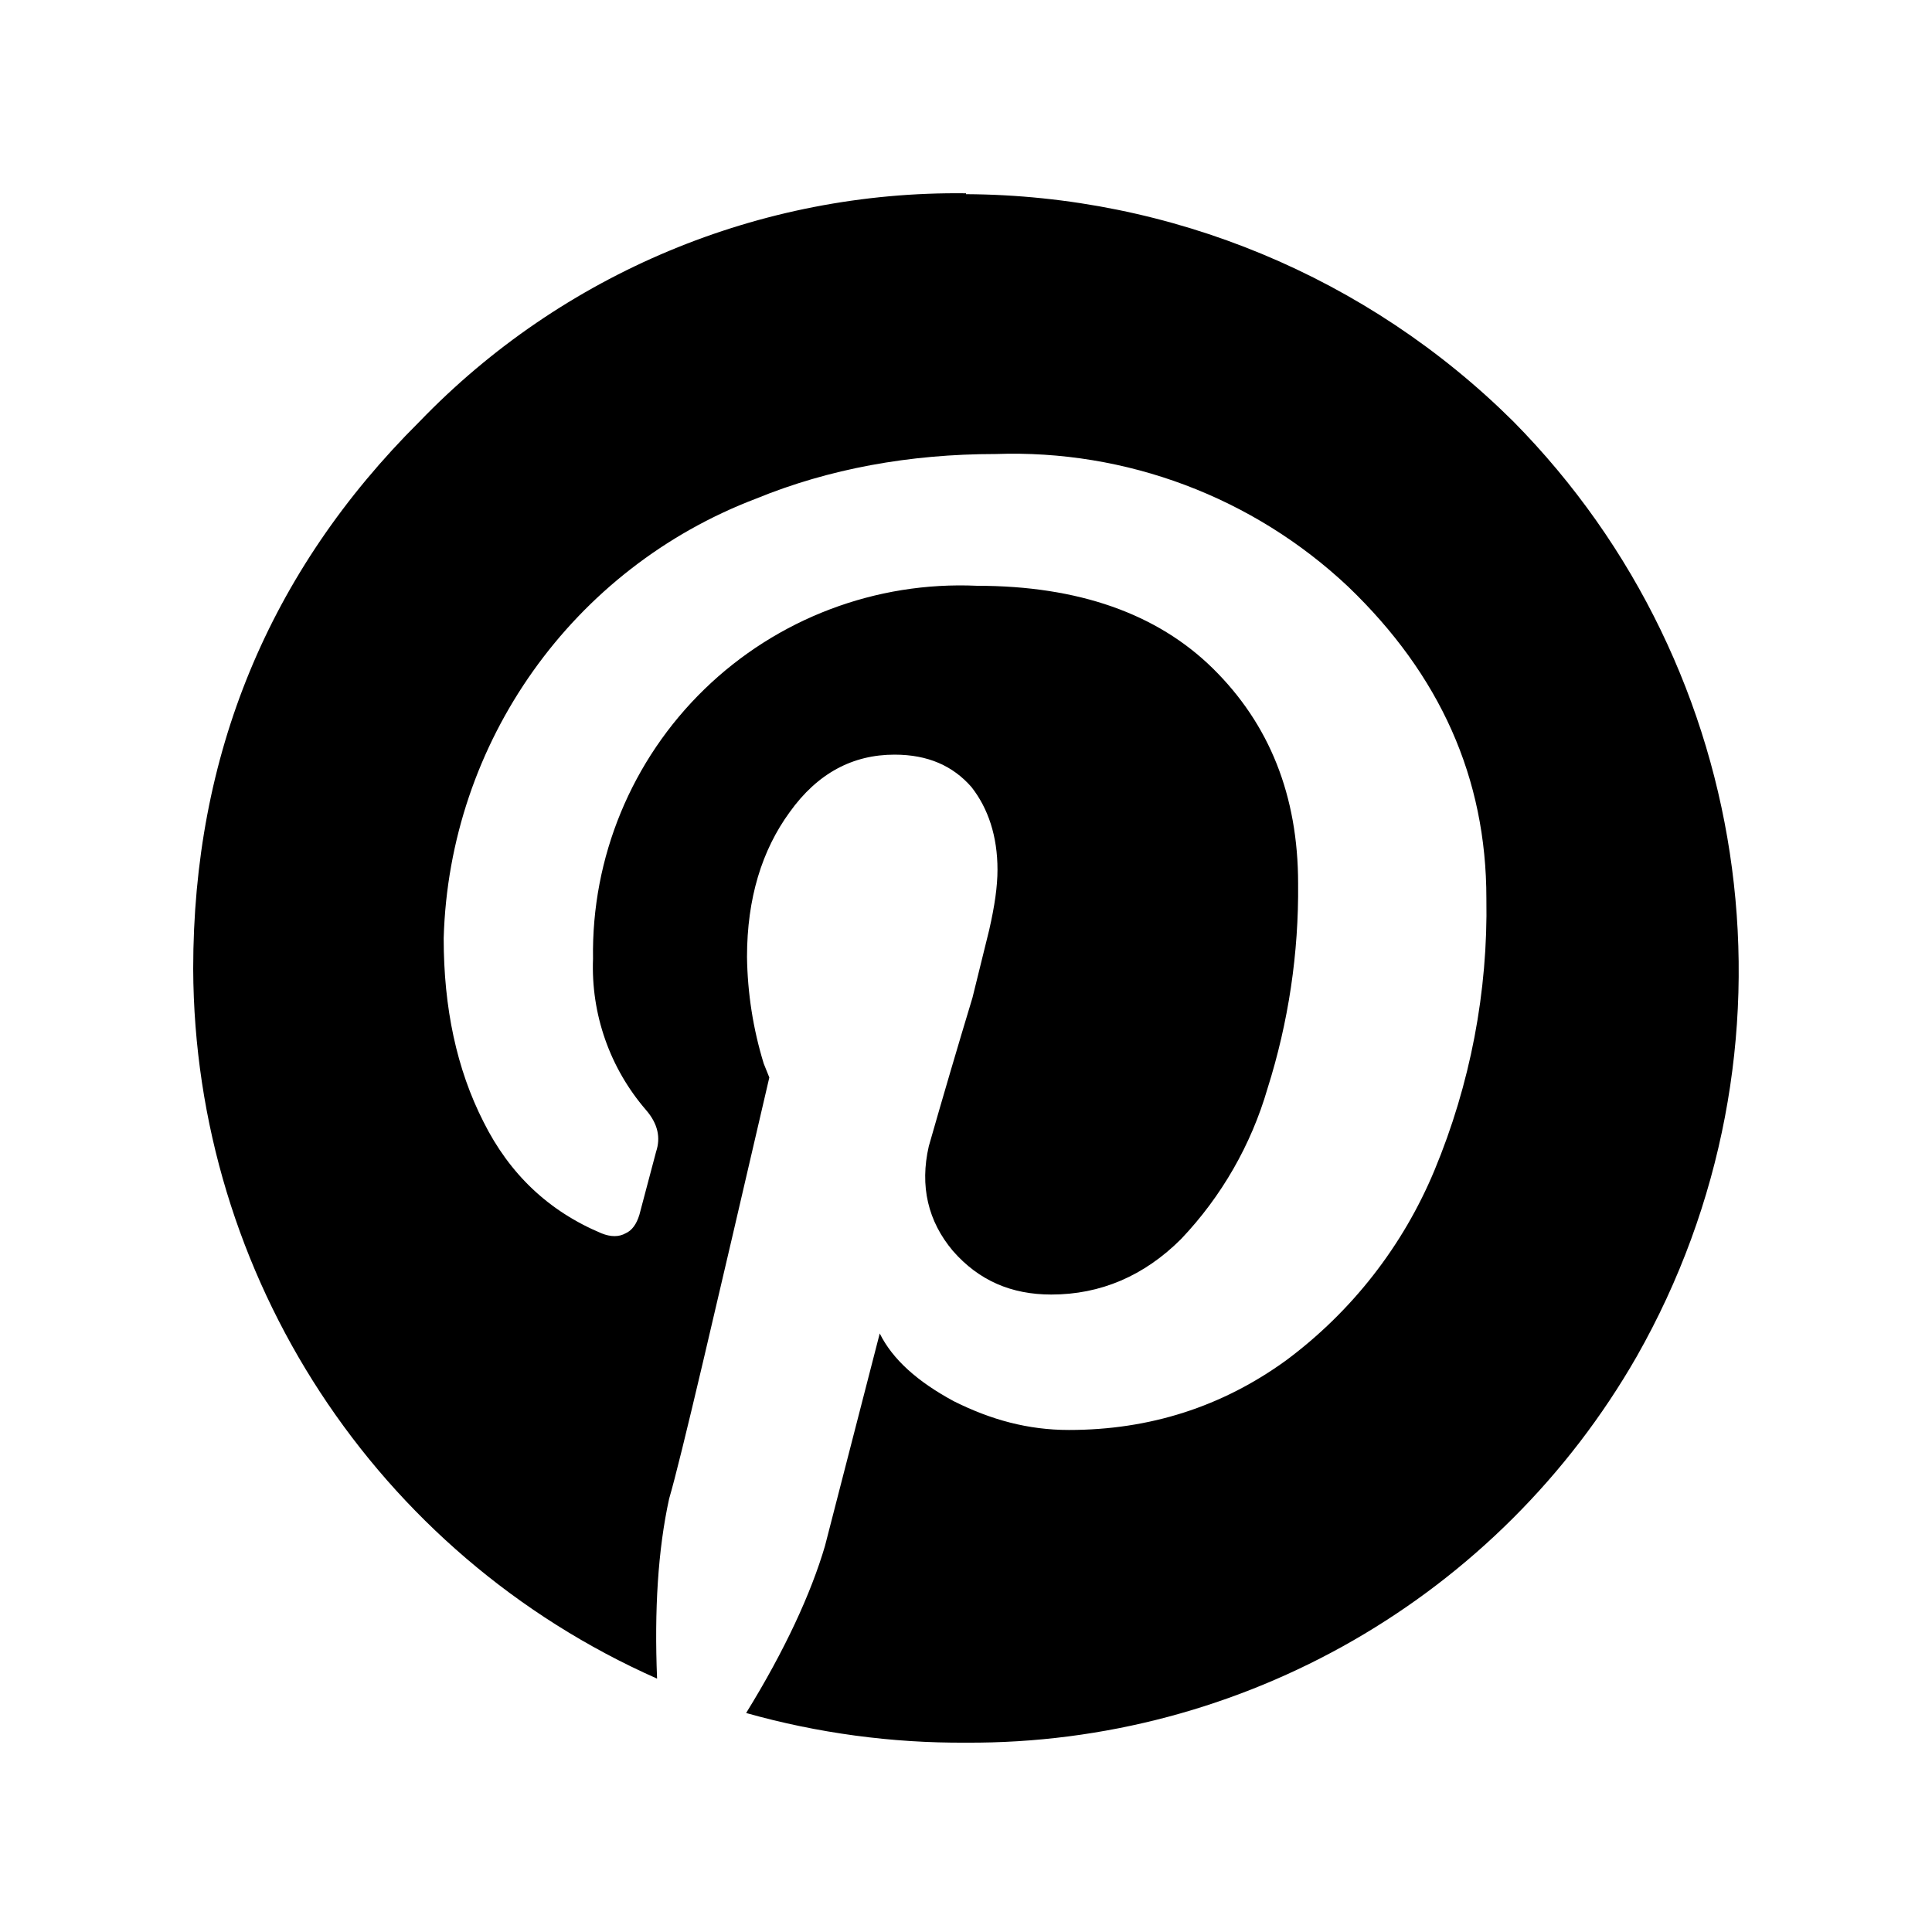
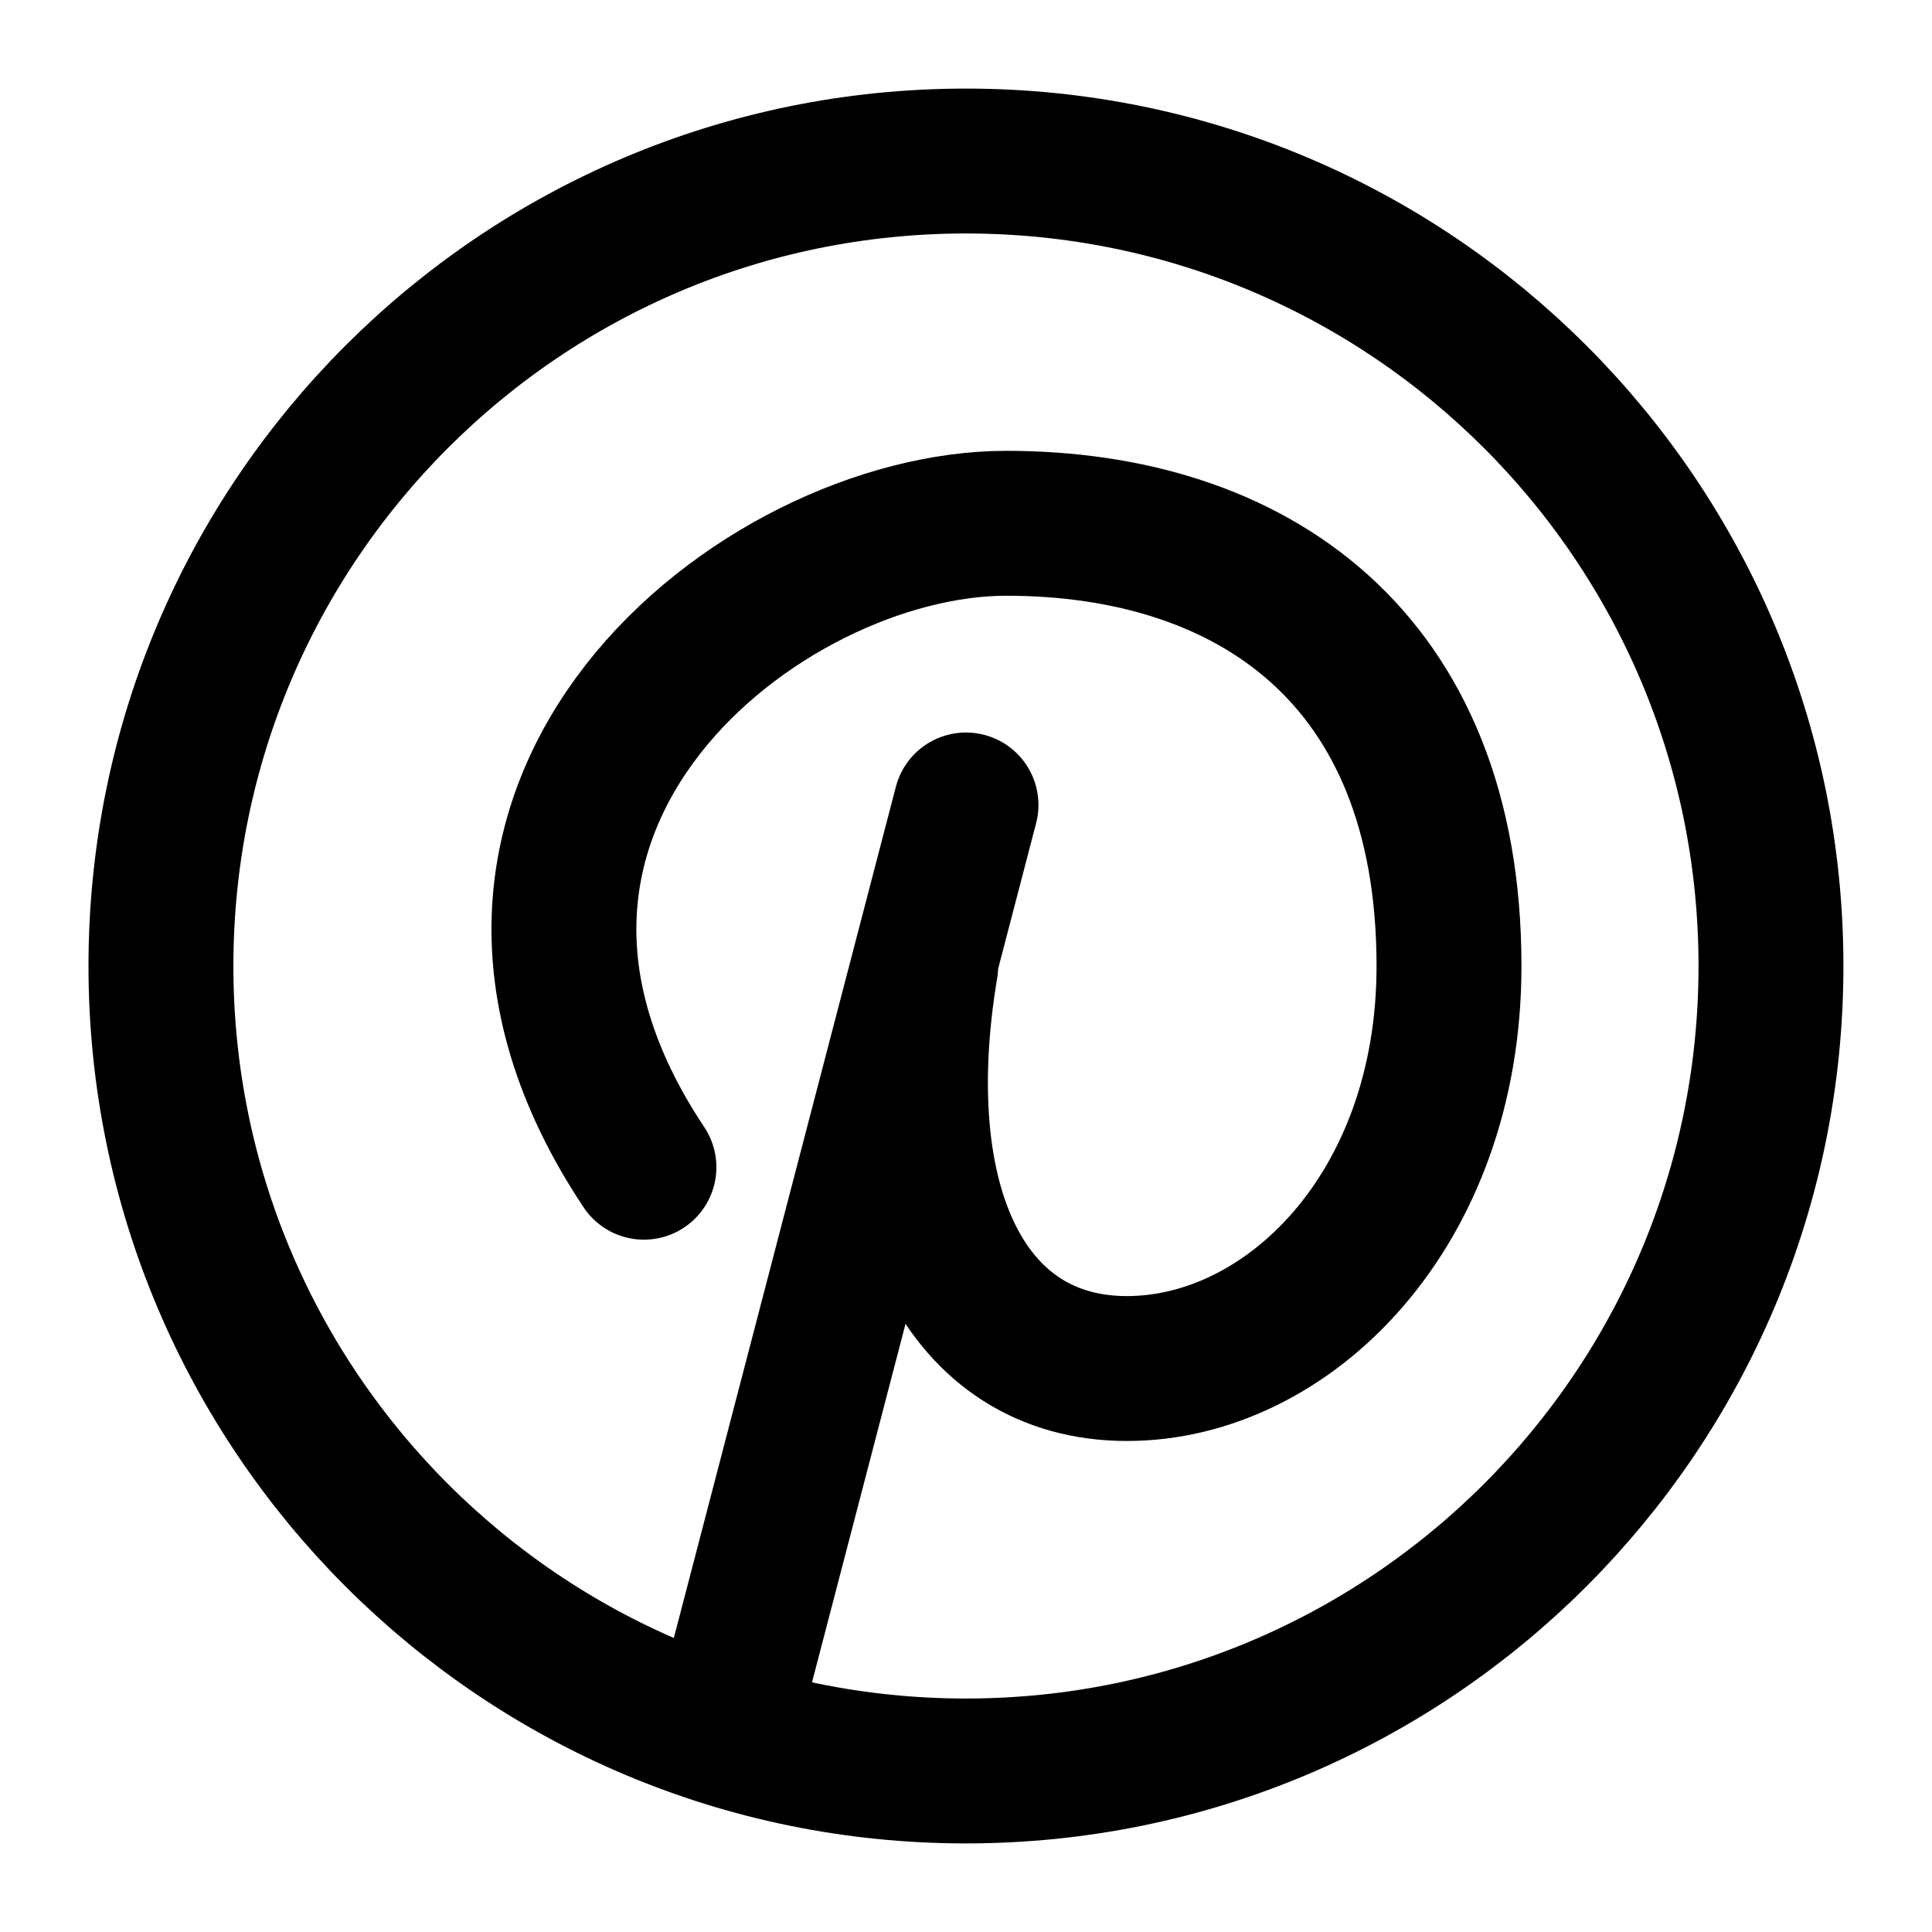
- <svg class="icon icon-pinterest" viewBox="0 0 20 20">
-   <path fill="currentColor" d="M10 2.01a8.1 8.1 0 0 1 5.666 2.353 8.09 8.09 0 0 1 1.277 9.68A7.95 7.95 0 0 1 10 18.04a8.2 8.2 0 0 1-2.276-.307c.403-.653.672-1.24.816-1.729l.567-2.2c.134.27.393.5.768.702.384.192.768.297 1.19.297q1.254 0 2.248-.72a4.7 4.7 0 0 0 1.537-1.969c.37-.89.554-1.848.537-2.813 0-1.249-.48-2.315-1.43-3.227a5.06 5.06 0 0 0-3.65-1.374c-.893 0-1.729.154-2.478.461a5.02 5.02 0 0 0-3.236 4.552c0 .72.134 1.355.413 1.902.269.538.672.922 1.22 1.152.096.039.182.039.25 0 .066-.028.114-.096.143-.192l.173-.653c.048-.144.02-.288-.105-.432a2.26 2.26 0 0 1-.548-1.565 3.803 3.803 0 0 1 3.976-3.861c1.047 0 1.863.288 2.44.855.585.576.883 1.315.883 2.228a6.8 6.8 0 0 1-.317 2.122 3.8 3.8 0 0 1-.893 1.556c-.384.384-.836.576-1.345.576-.413 0-.749-.144-1.018-.451-.259-.307-.345-.672-.25-1.085q.22-.77.452-1.537l.173-.701c.057-.25.086-.451.086-.624 0-.346-.096-.634-.269-.855-.192-.22-.451-.336-.797-.336-.432 0-.797.192-1.085.595-.288.394-.442.893-.442 1.499.005.374.063.746.173 1.104l.058.144c-.576 2.478-.913 3.938-1.037 4.36-.116.528-.154 1.153-.125 1.863A8.07 8.07 0 0 1 2 10.03c0-2.208.778-4.11 2.343-5.666A7.72 7.72 0 0 1 10 2.001z" />
+ <svg xmlns="http://www.w3.org/2000/svg" viewBox="0 0 20 20" fill="none" width="20" height="20">
+   <path d="M6.666 12.083C4.166 8.333 7.885 5.417 10.416 5.417C12.948 5.417 15 6.795 15 10C15 12.532 13.333 14.167 11.666 14.167C10 14.167 9.166 12.5 9.583 10M10 8.333L7.5 17.917" stroke="currentColor" stroke-width="1.5" stroke-linecap="round" stroke-linejoin="round" />
+   <path d="M9.999 18.333C14.602 18.333 18.333 14.602 18.333 10C18.333 5.397 14.602 1.667 9.999 1.667C5.397 1.667 1.666 5.397 1.666 10C1.666 14.602 5.397 18.333 9.999 18.333Z" stroke="currentColor" stroke-width="1.5" stroke-linecap="round" stroke-linejoin="round" />
</svg>
